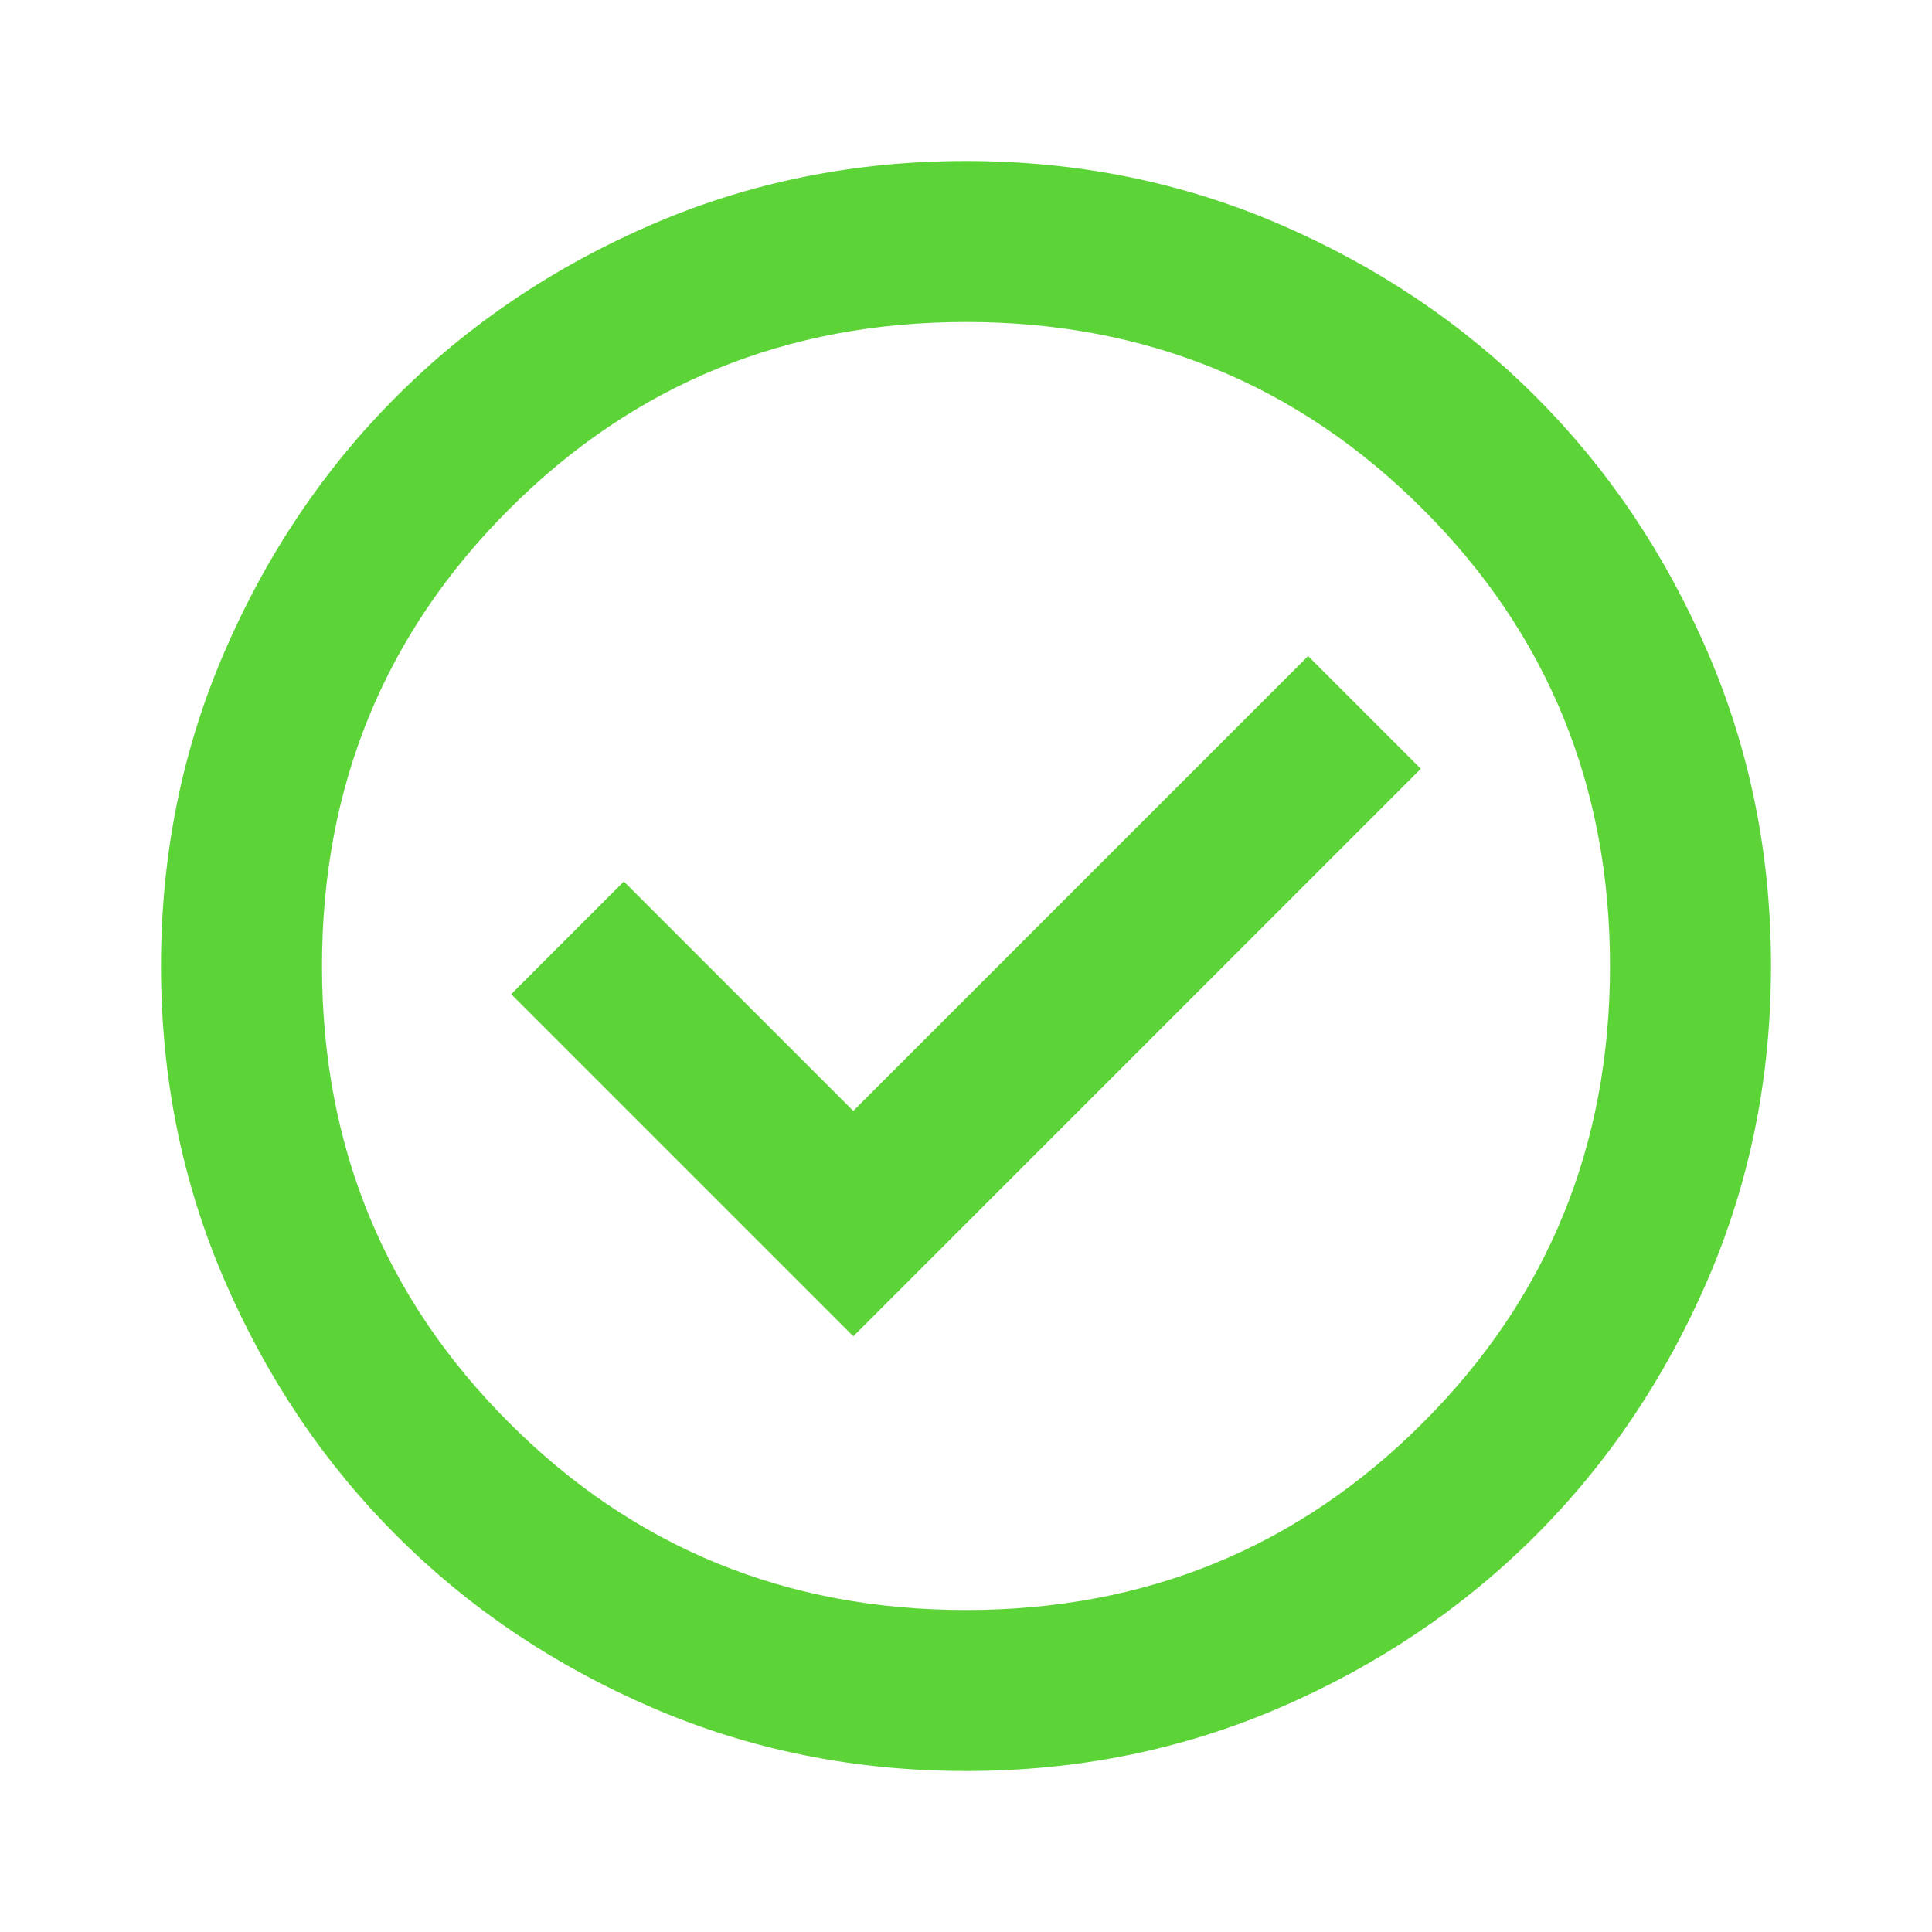
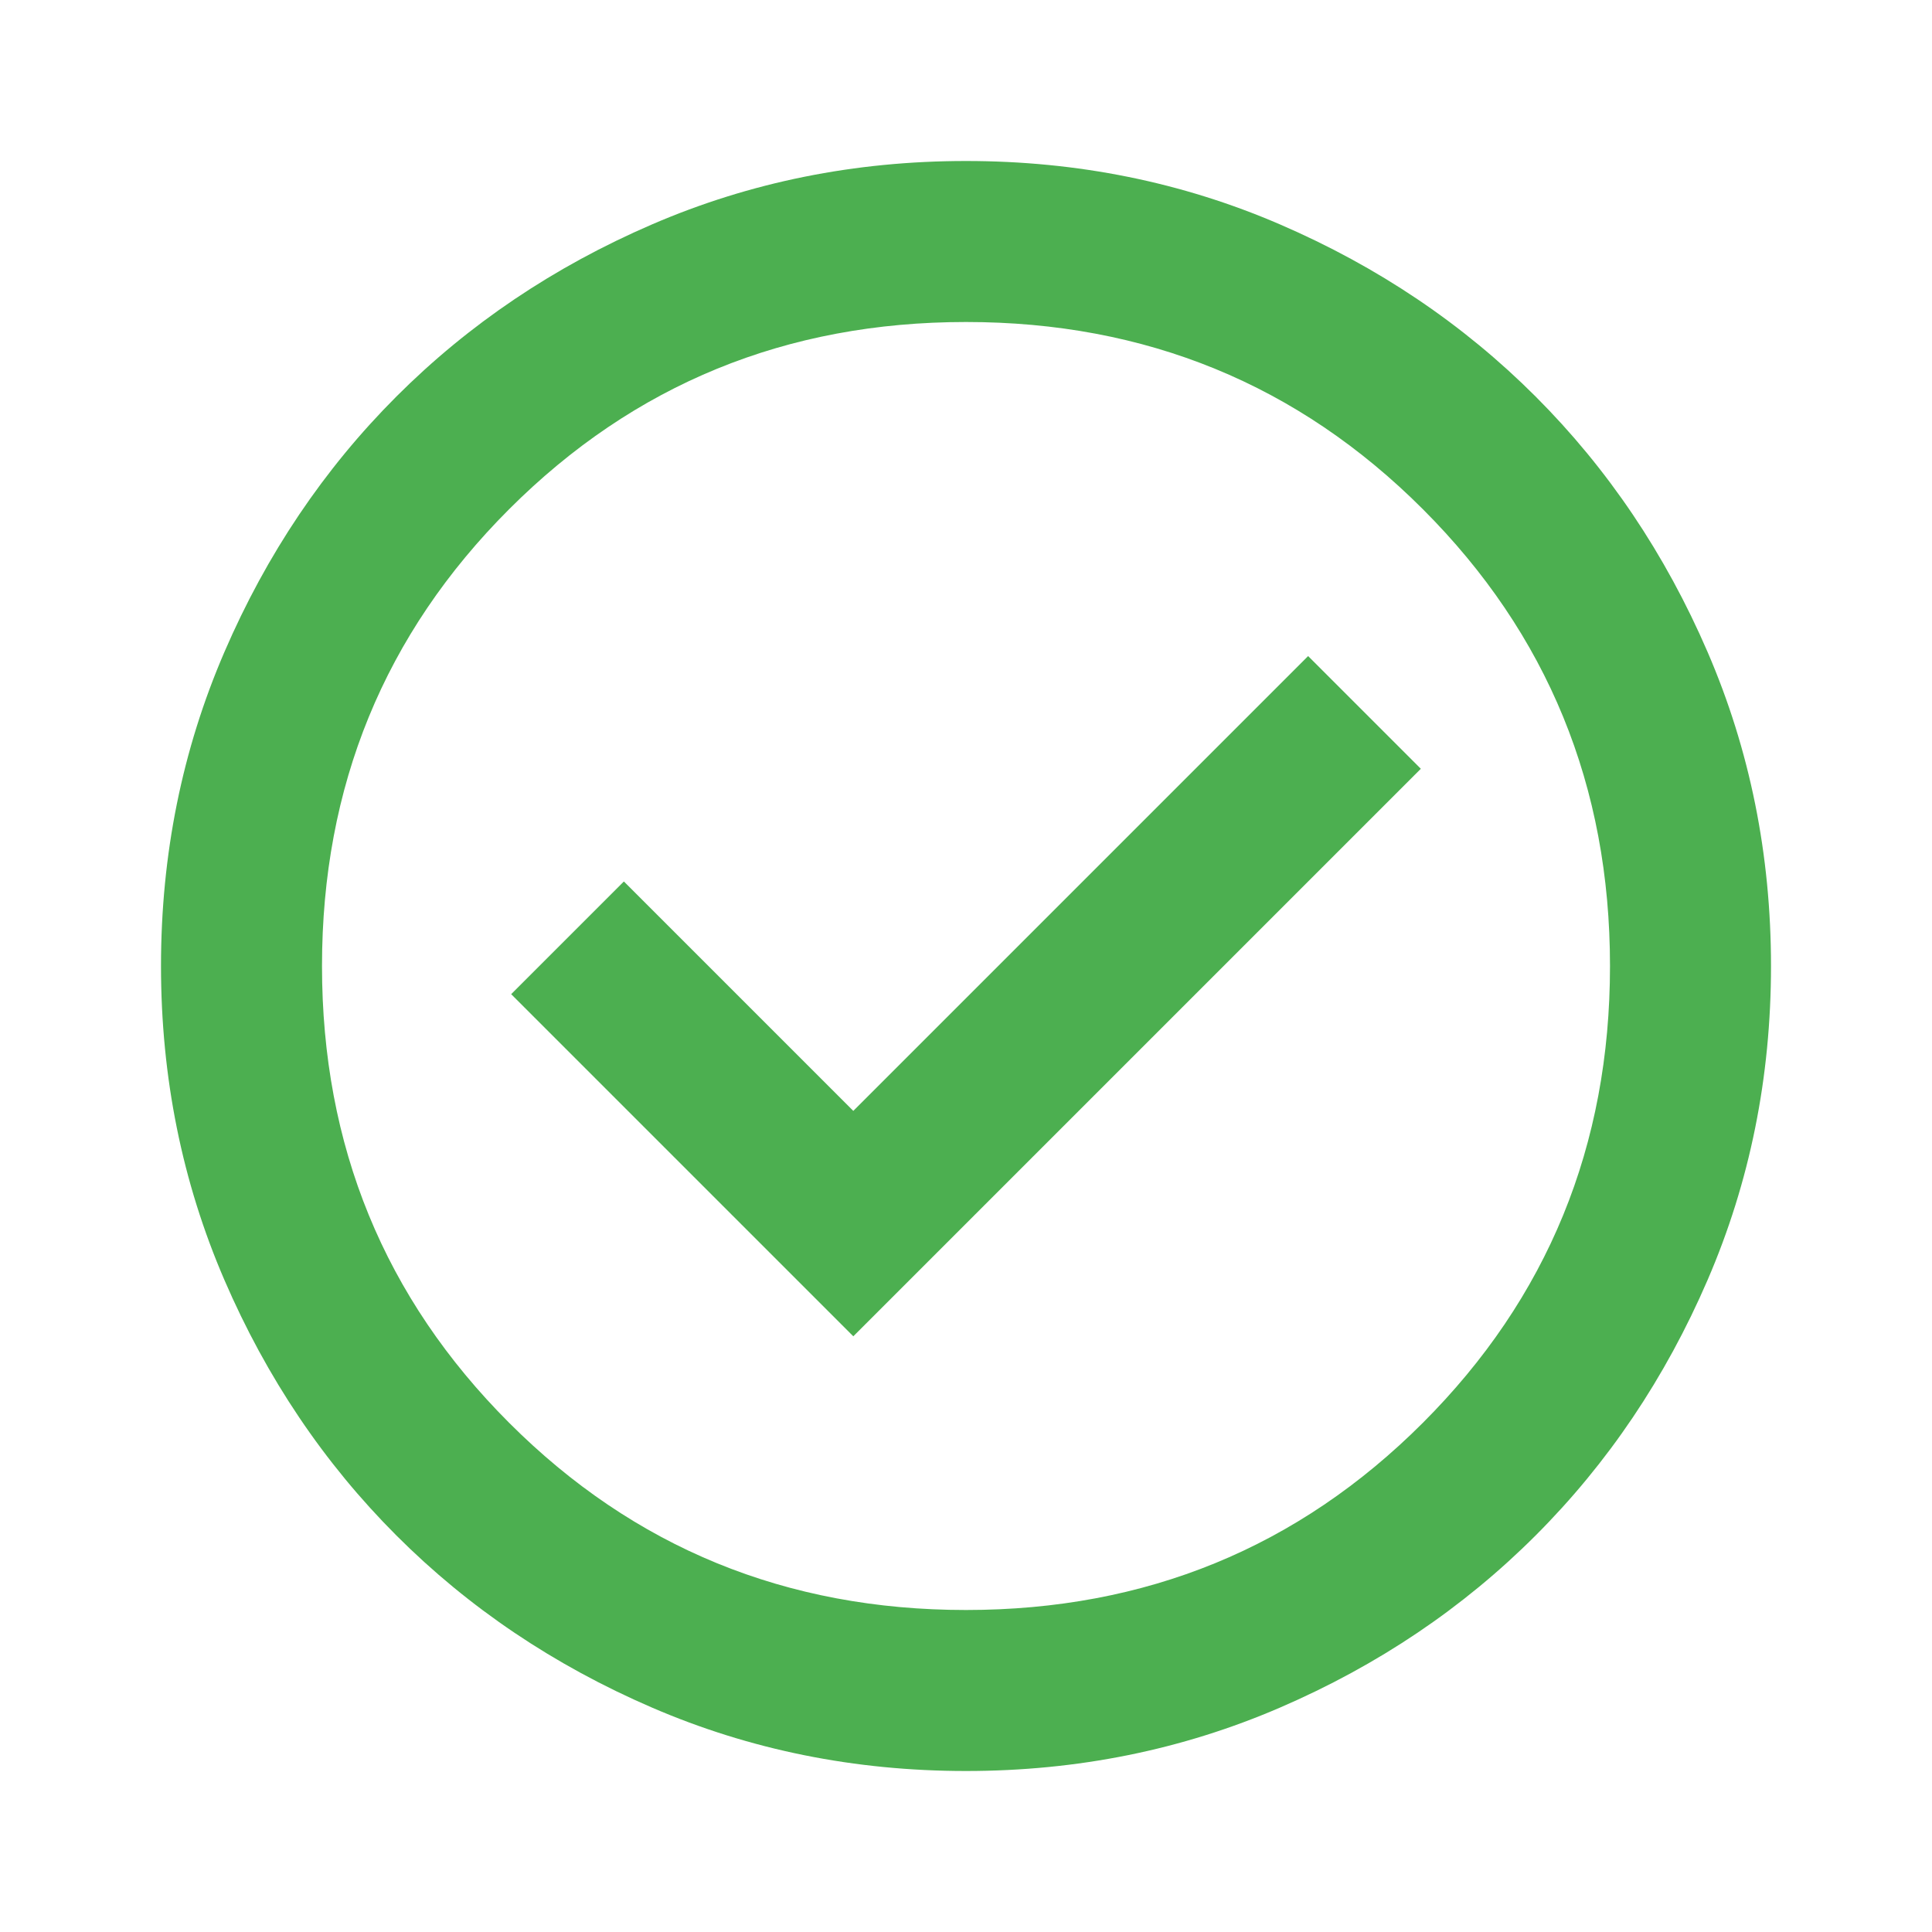
- <svg xmlns="http://www.w3.org/2000/svg" height="24px" viewBox="0 -960 960 960" width="24px" fill="#5CD438">
+ <svg xmlns="http://www.w3.org/2000/svg" height="24px" viewBox="0 -960 960 960" width="24px" fill="#4CAF50">
  <path d="m424-296 282-282-56-56-226 226-114-114-56 56 170 170Zm56 216q-83 0-156-31.5T197-197q-54-54-85.5-127T80-480q0-83 31.5-156T197-763q54-54 127-85.5T480-880q83 0 156 31.5T763-763q54 54 85.5 127T880-480q0 83-31.5 156T763-197q-54 54-127 85.5T480-80Zm0-80q134 0 227-93t93-227q0-134-93-227t-227-93q-134 0-227 93t-93 227q0 134 93 227t227 93Zm0-320Z" />
</svg>
